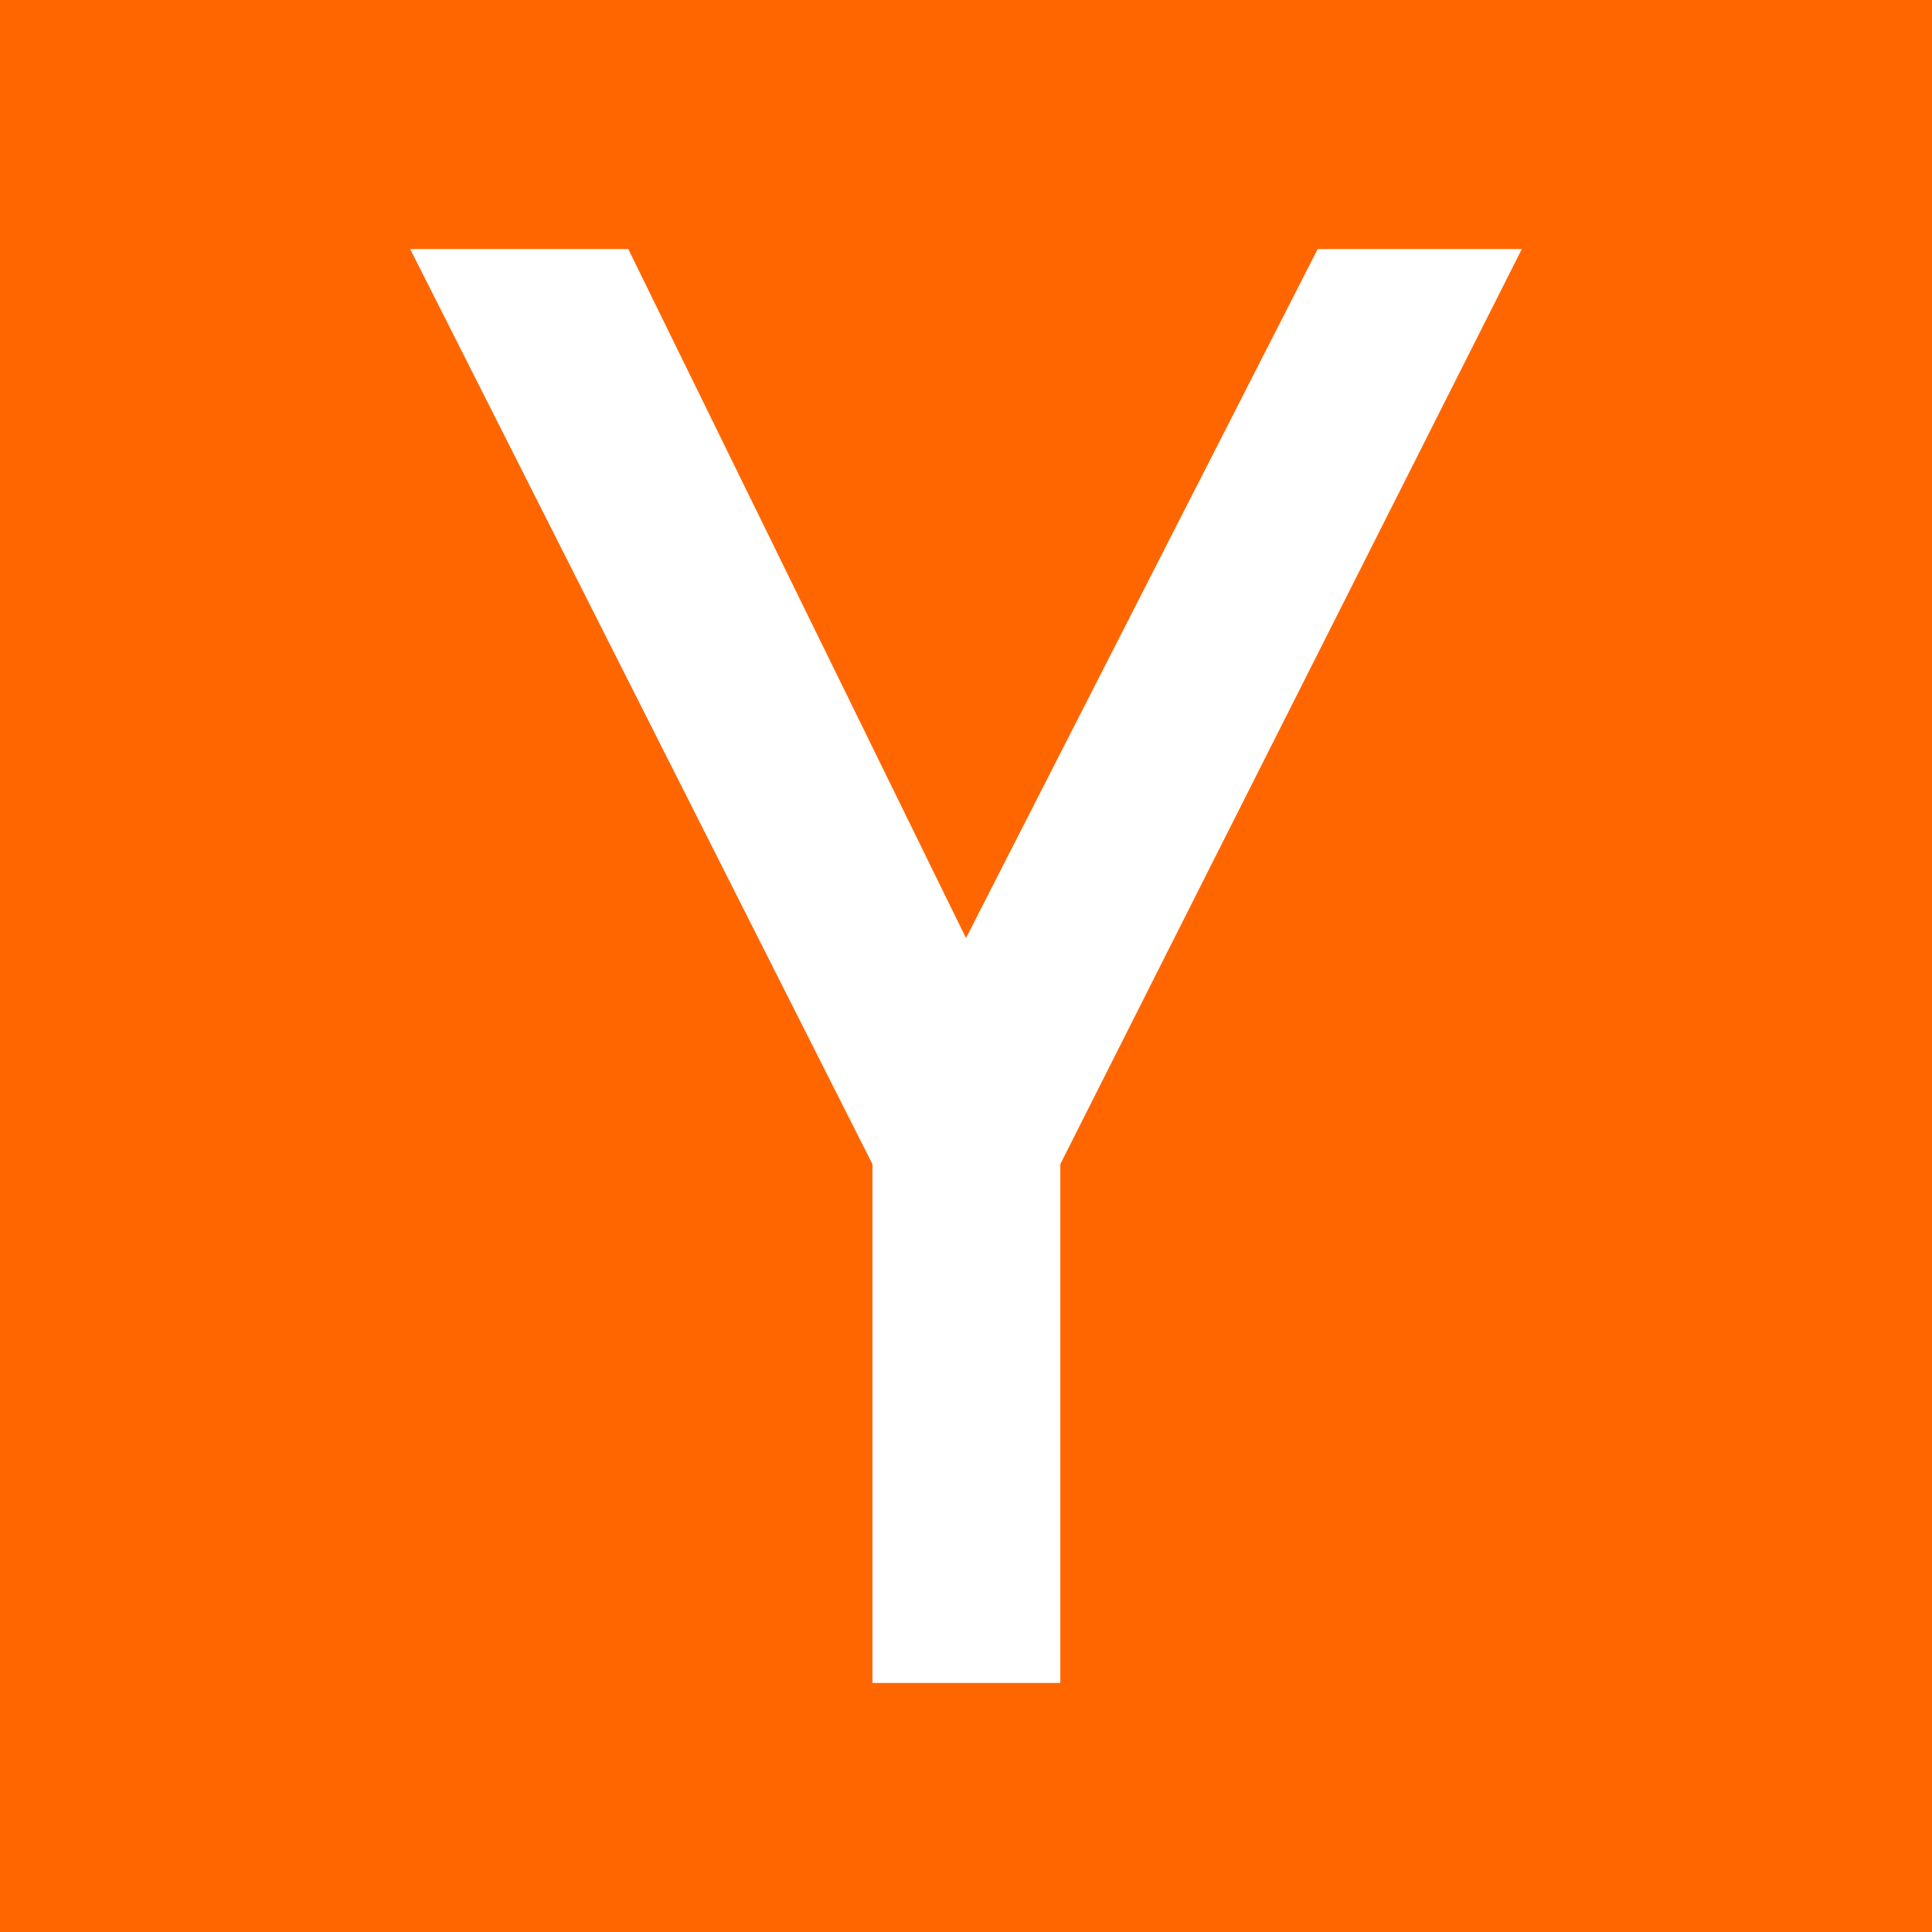
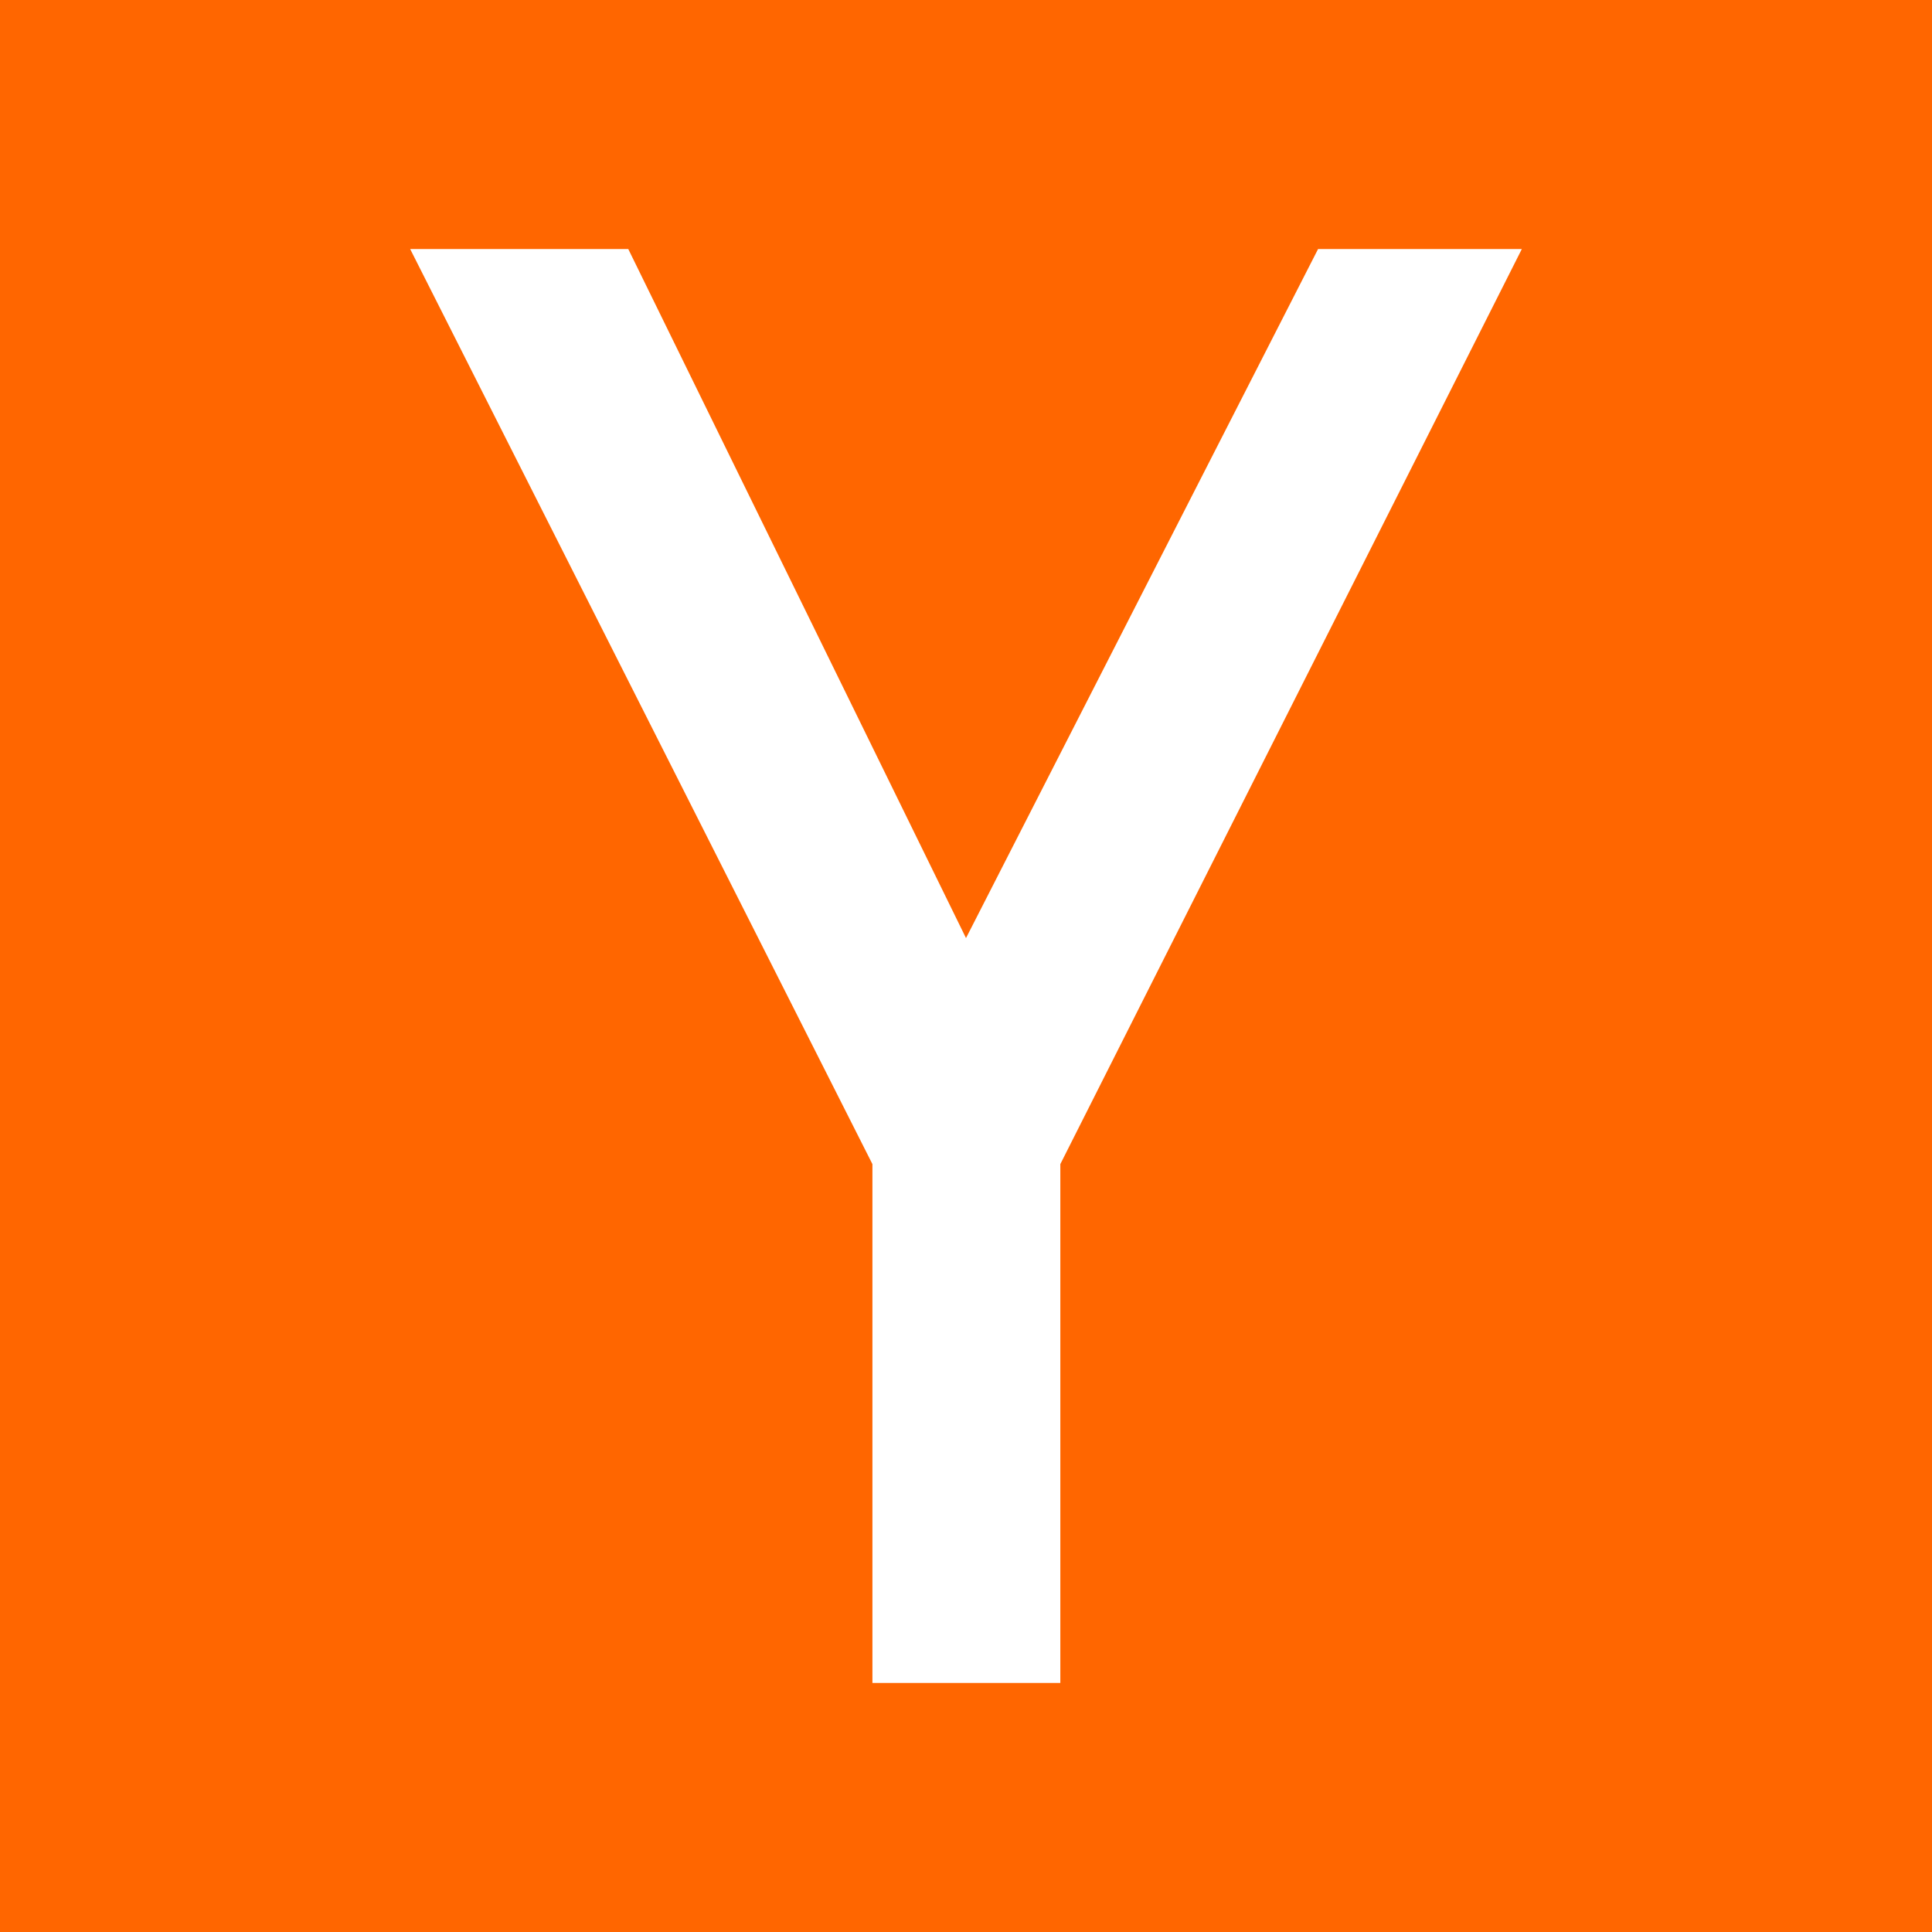
- <svg xmlns="http://www.w3.org/2000/svg" version="1.1" id="Layer_1" x="0px" y="0px" viewBox="0 0 512 512" enable-background="new 0 0 512 512" xml:space="preserve">
-   <g id="g3045">
-     <path id="path3032" fill="#FF6600" d="M0,0h512v512H0L0,0z" />
-     <path id="path3034" fill="#FFFFFF" d="M108.7,66l122.5,242.5V446h49.8V308.5L403.3,66h-54.1L256,248.6L166.5,66   C166.5,66,108.7,66,108.7,66z" />
-   </g>
+ <svg xmlns="http://www.w3.org/2000/svg" viewBox="0 0 512 512">
+   <path fill="#F60" d="M0 0h512v512H0V0z" />
+   <path fill="#FFF" d="M108.7 66l122.5 242.5V446H281V308.5L403.3 66h-54L256 248.6 166.5 66h-57.8z" />
</svg>
